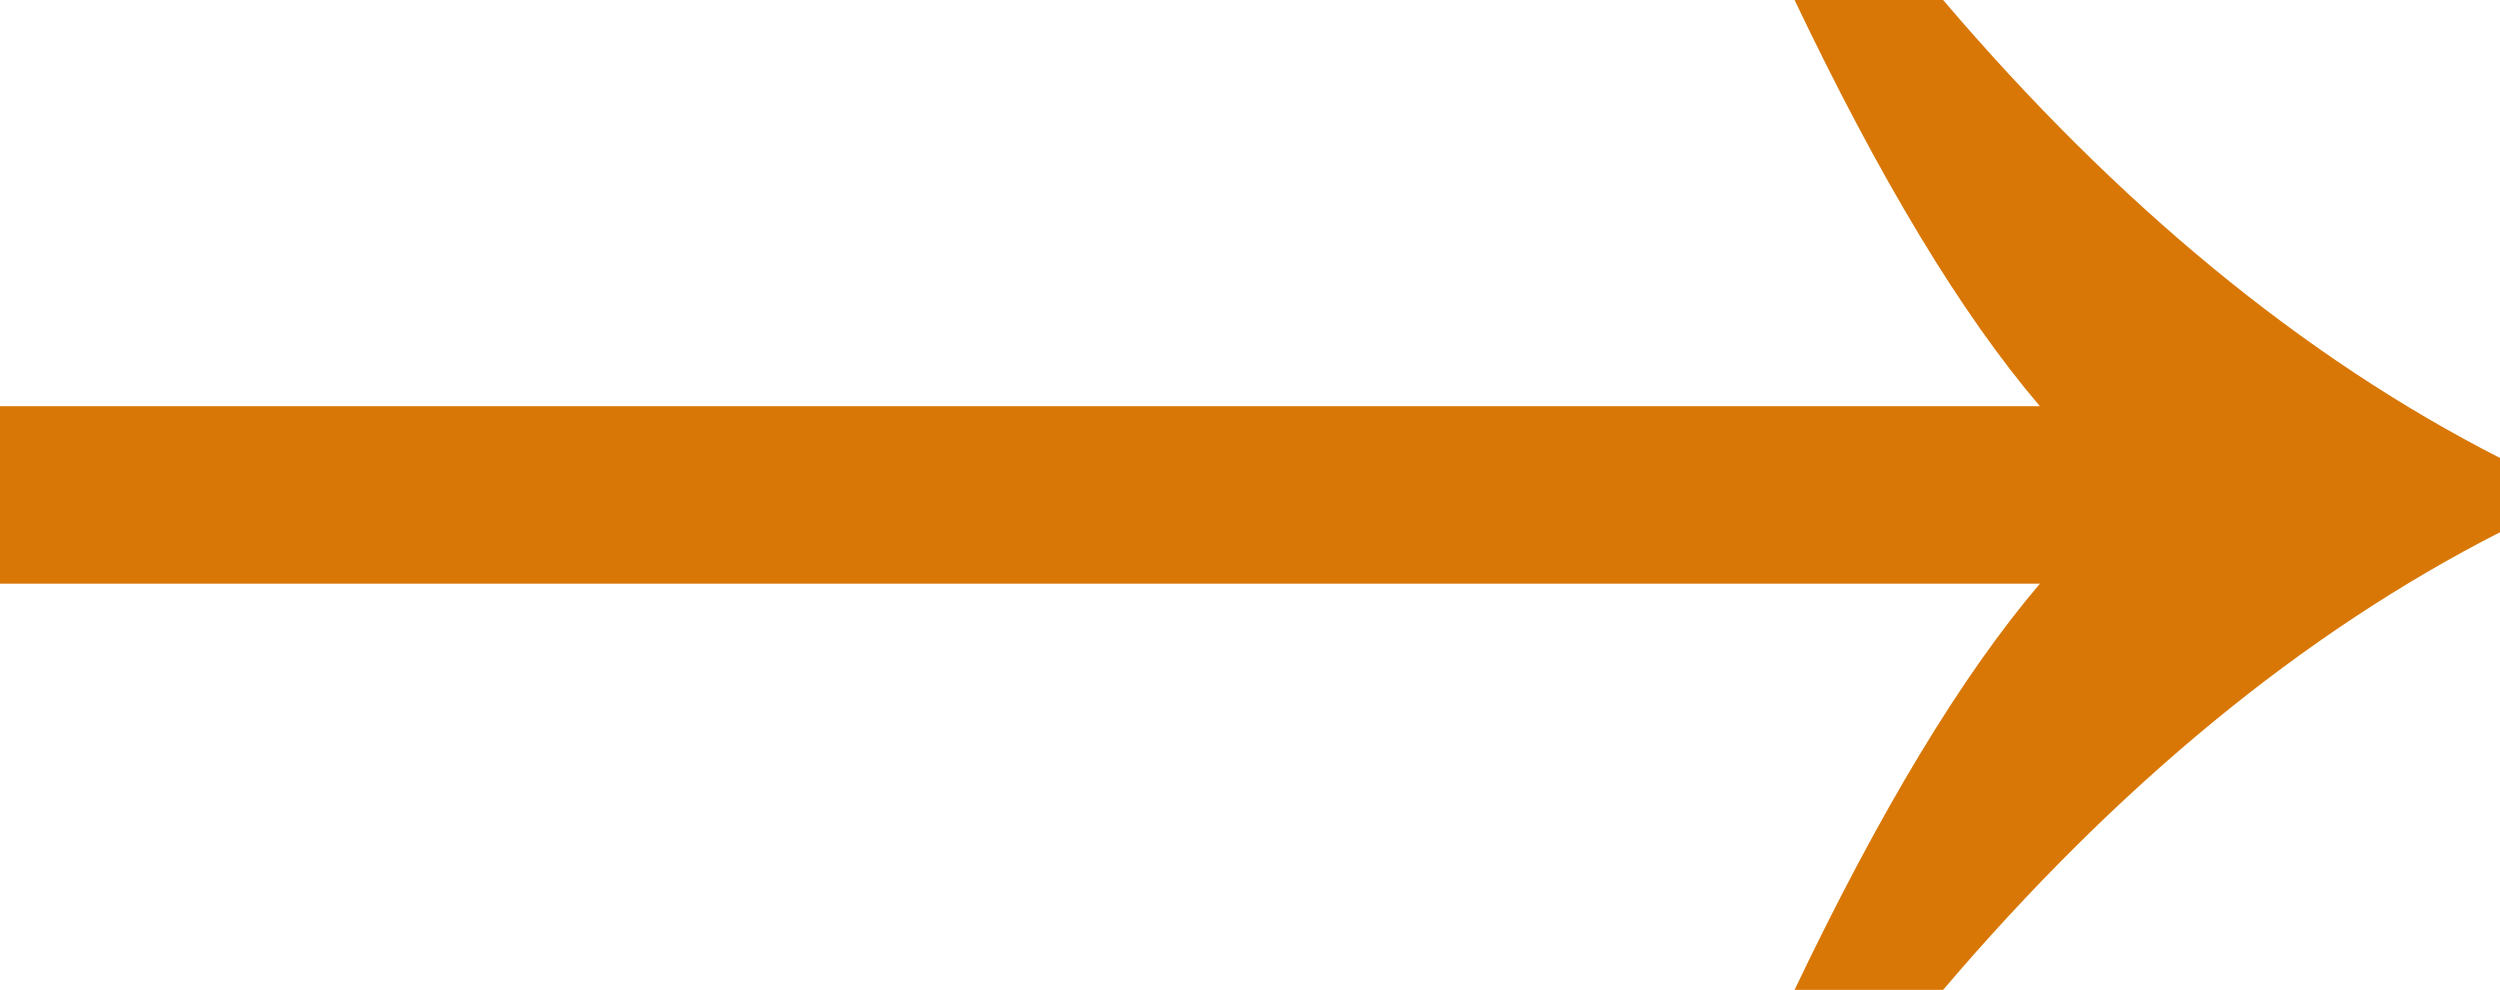
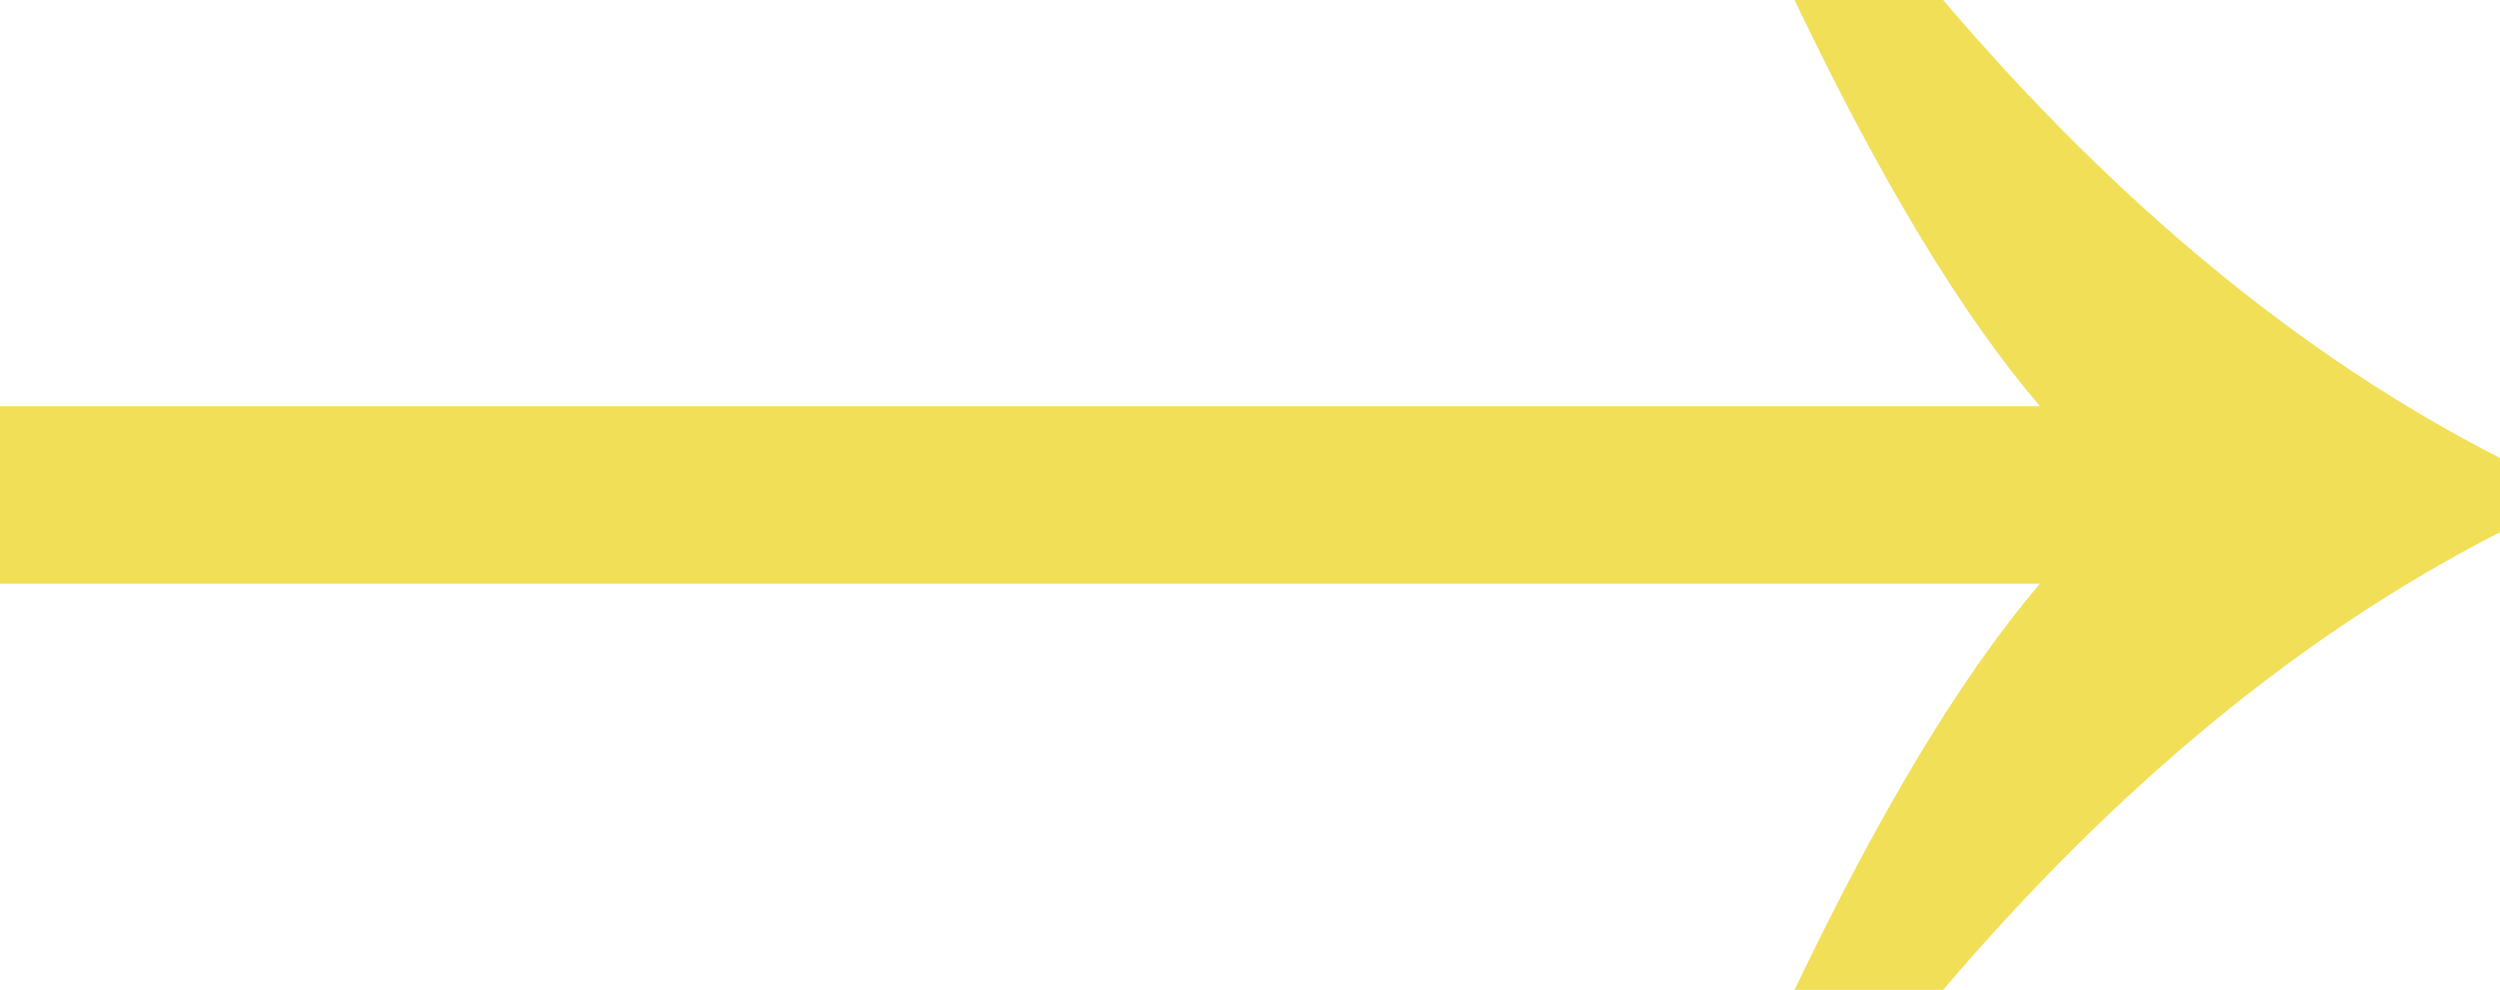
<svg xmlns="http://www.w3.org/2000/svg" preserveAspectRatio="none" overflow="visible" style="display: block;" width="7.102" height="2.812" viewBox="0 0 7.102 2.812" fill="none">
  <g id="Container">
-     <path id="Icon" d="M5.795 1.154C5.572 0.893 5.34 0.508 5.098 0H5.52C6.016 0.582 6.543 1.016 7.102 1.301V1.512C6.543 1.797 6.016 2.23 5.52 2.812H5.098C5.34 2.305 5.572 1.92 5.795 1.658H0V1.154H5.795V1.154" fill="#D97706" />
+     <path id="Icon" d="M5.795 1.154C5.572 0.893 5.34 0.508 5.098 0H5.52C6.016 0.582 6.543 1.016 7.102 1.301V1.512C6.543 1.797 6.016 2.23 5.52 2.812H5.098C5.34 2.305 5.572 1.92 5.795 1.658H0V1.154H5.795V1.154" fill="#F1DF57" />
  </g>
</svg>
